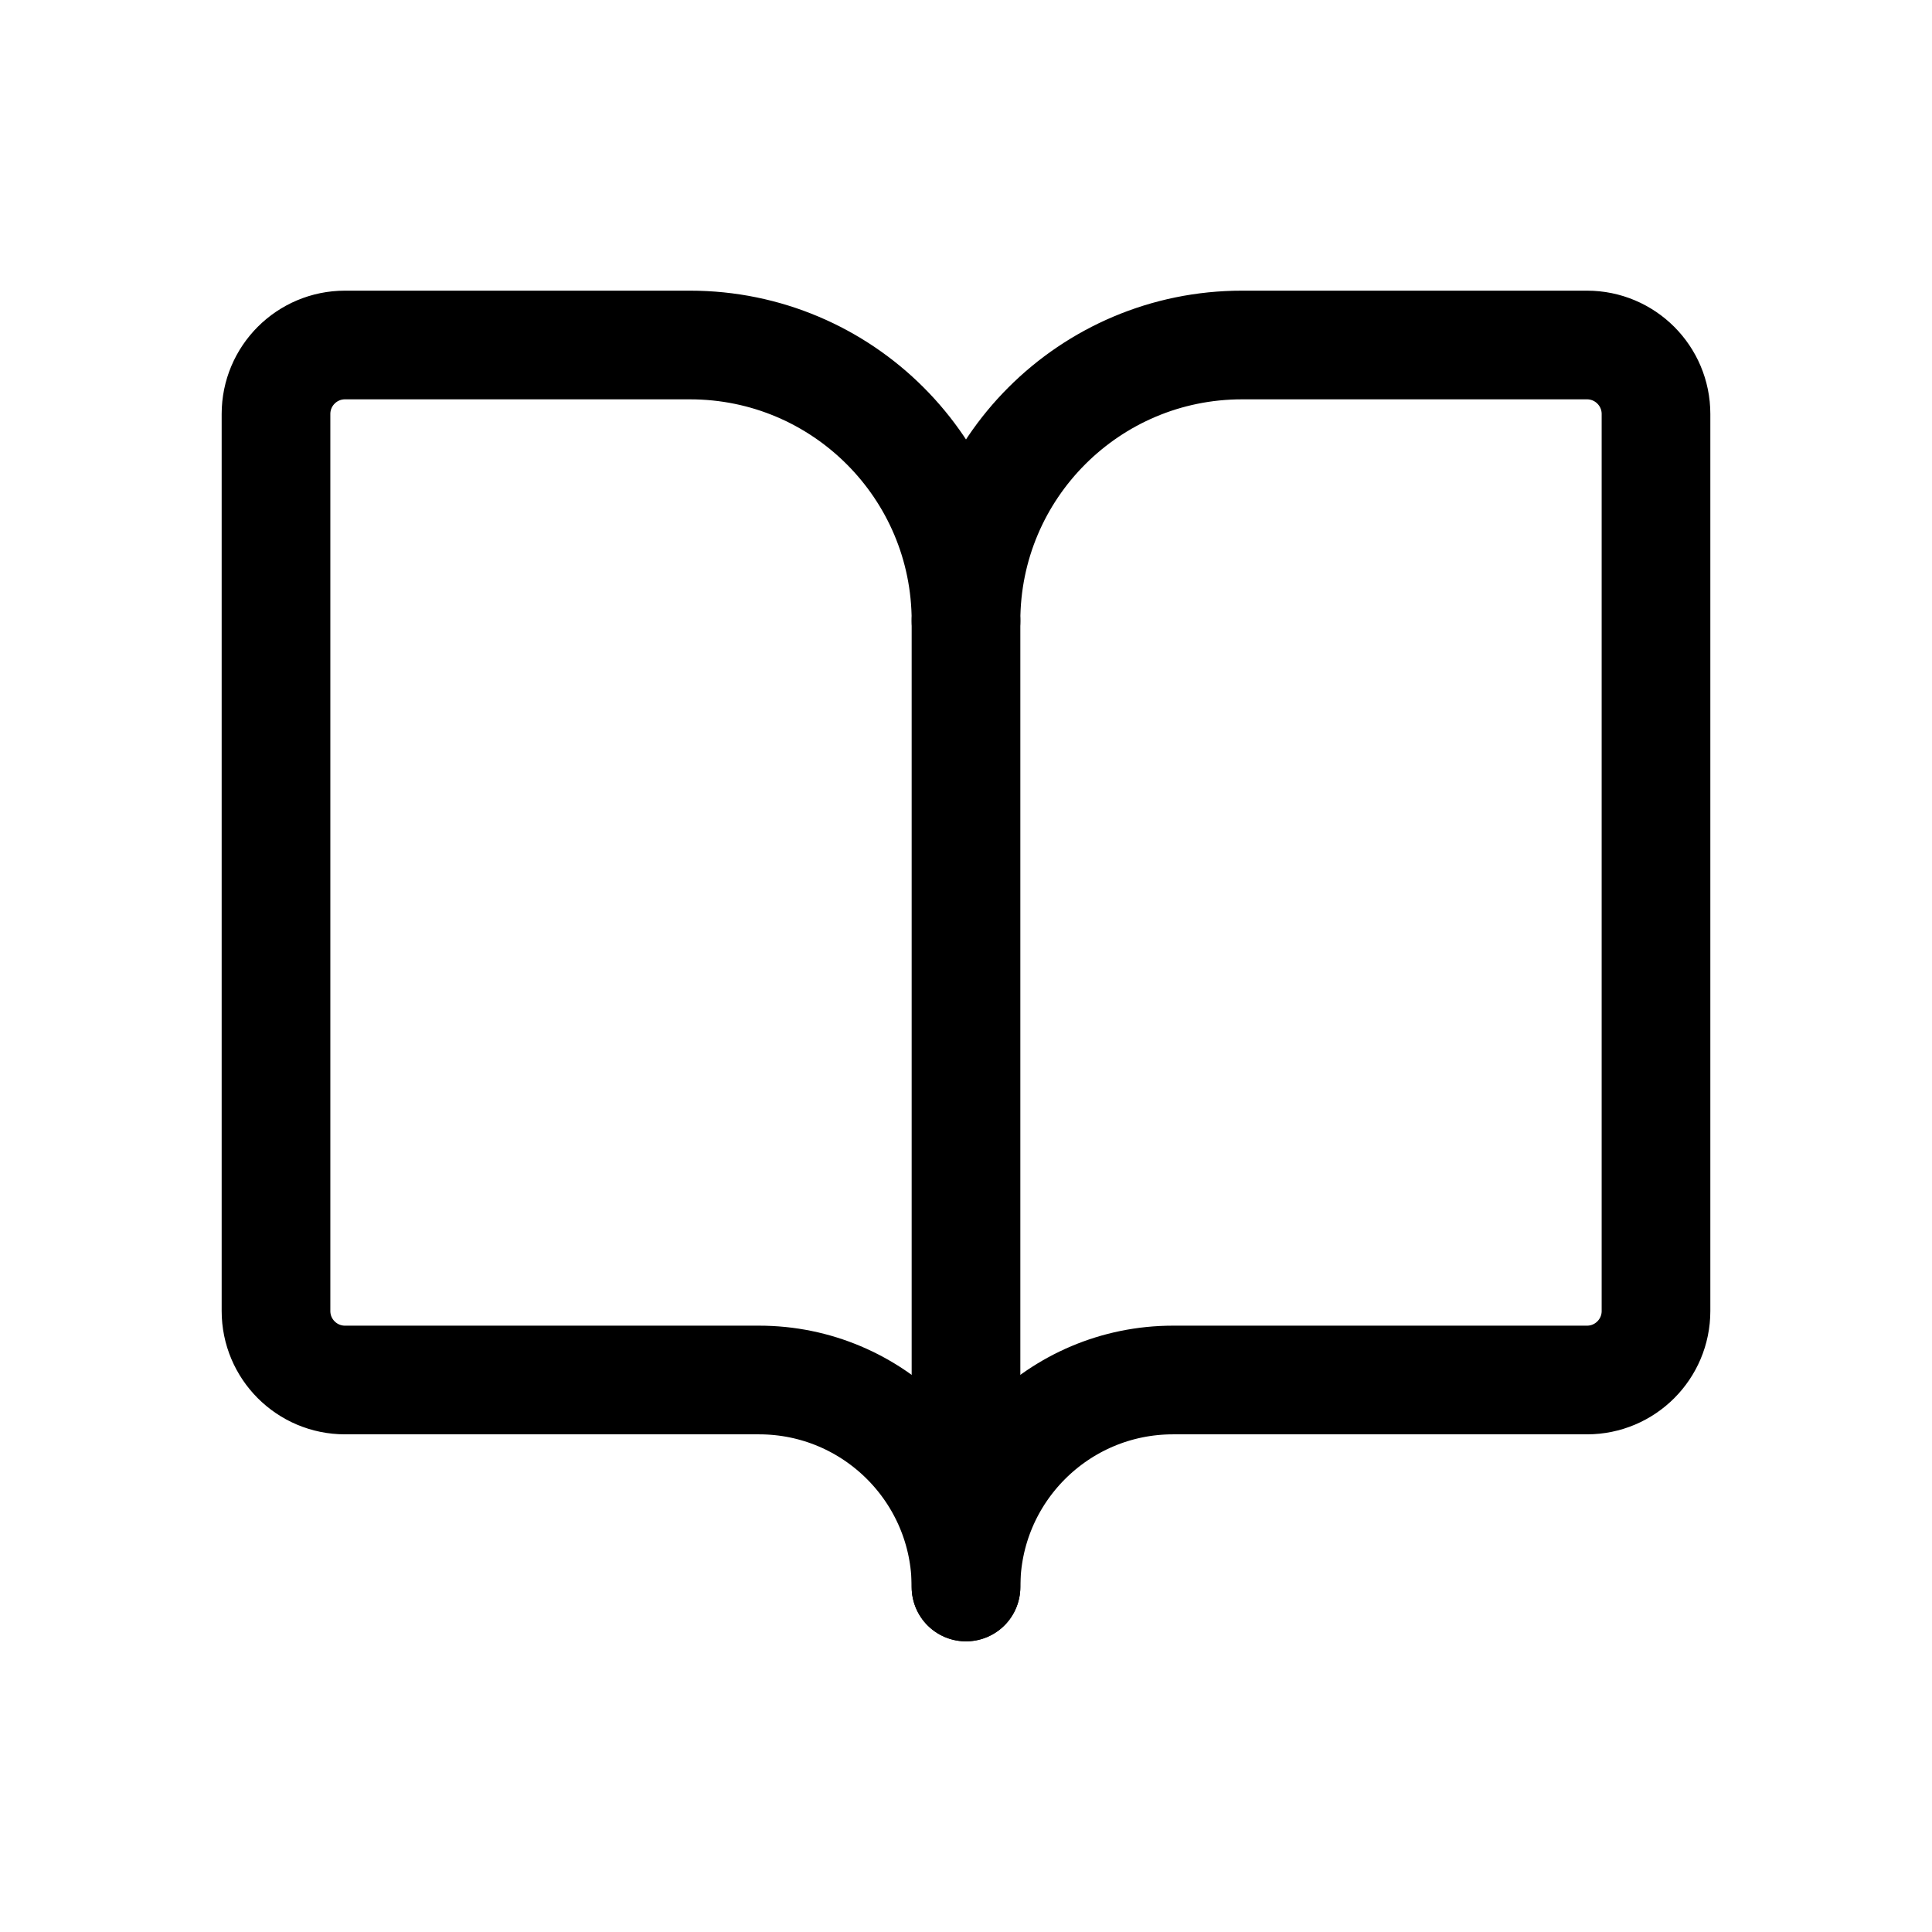
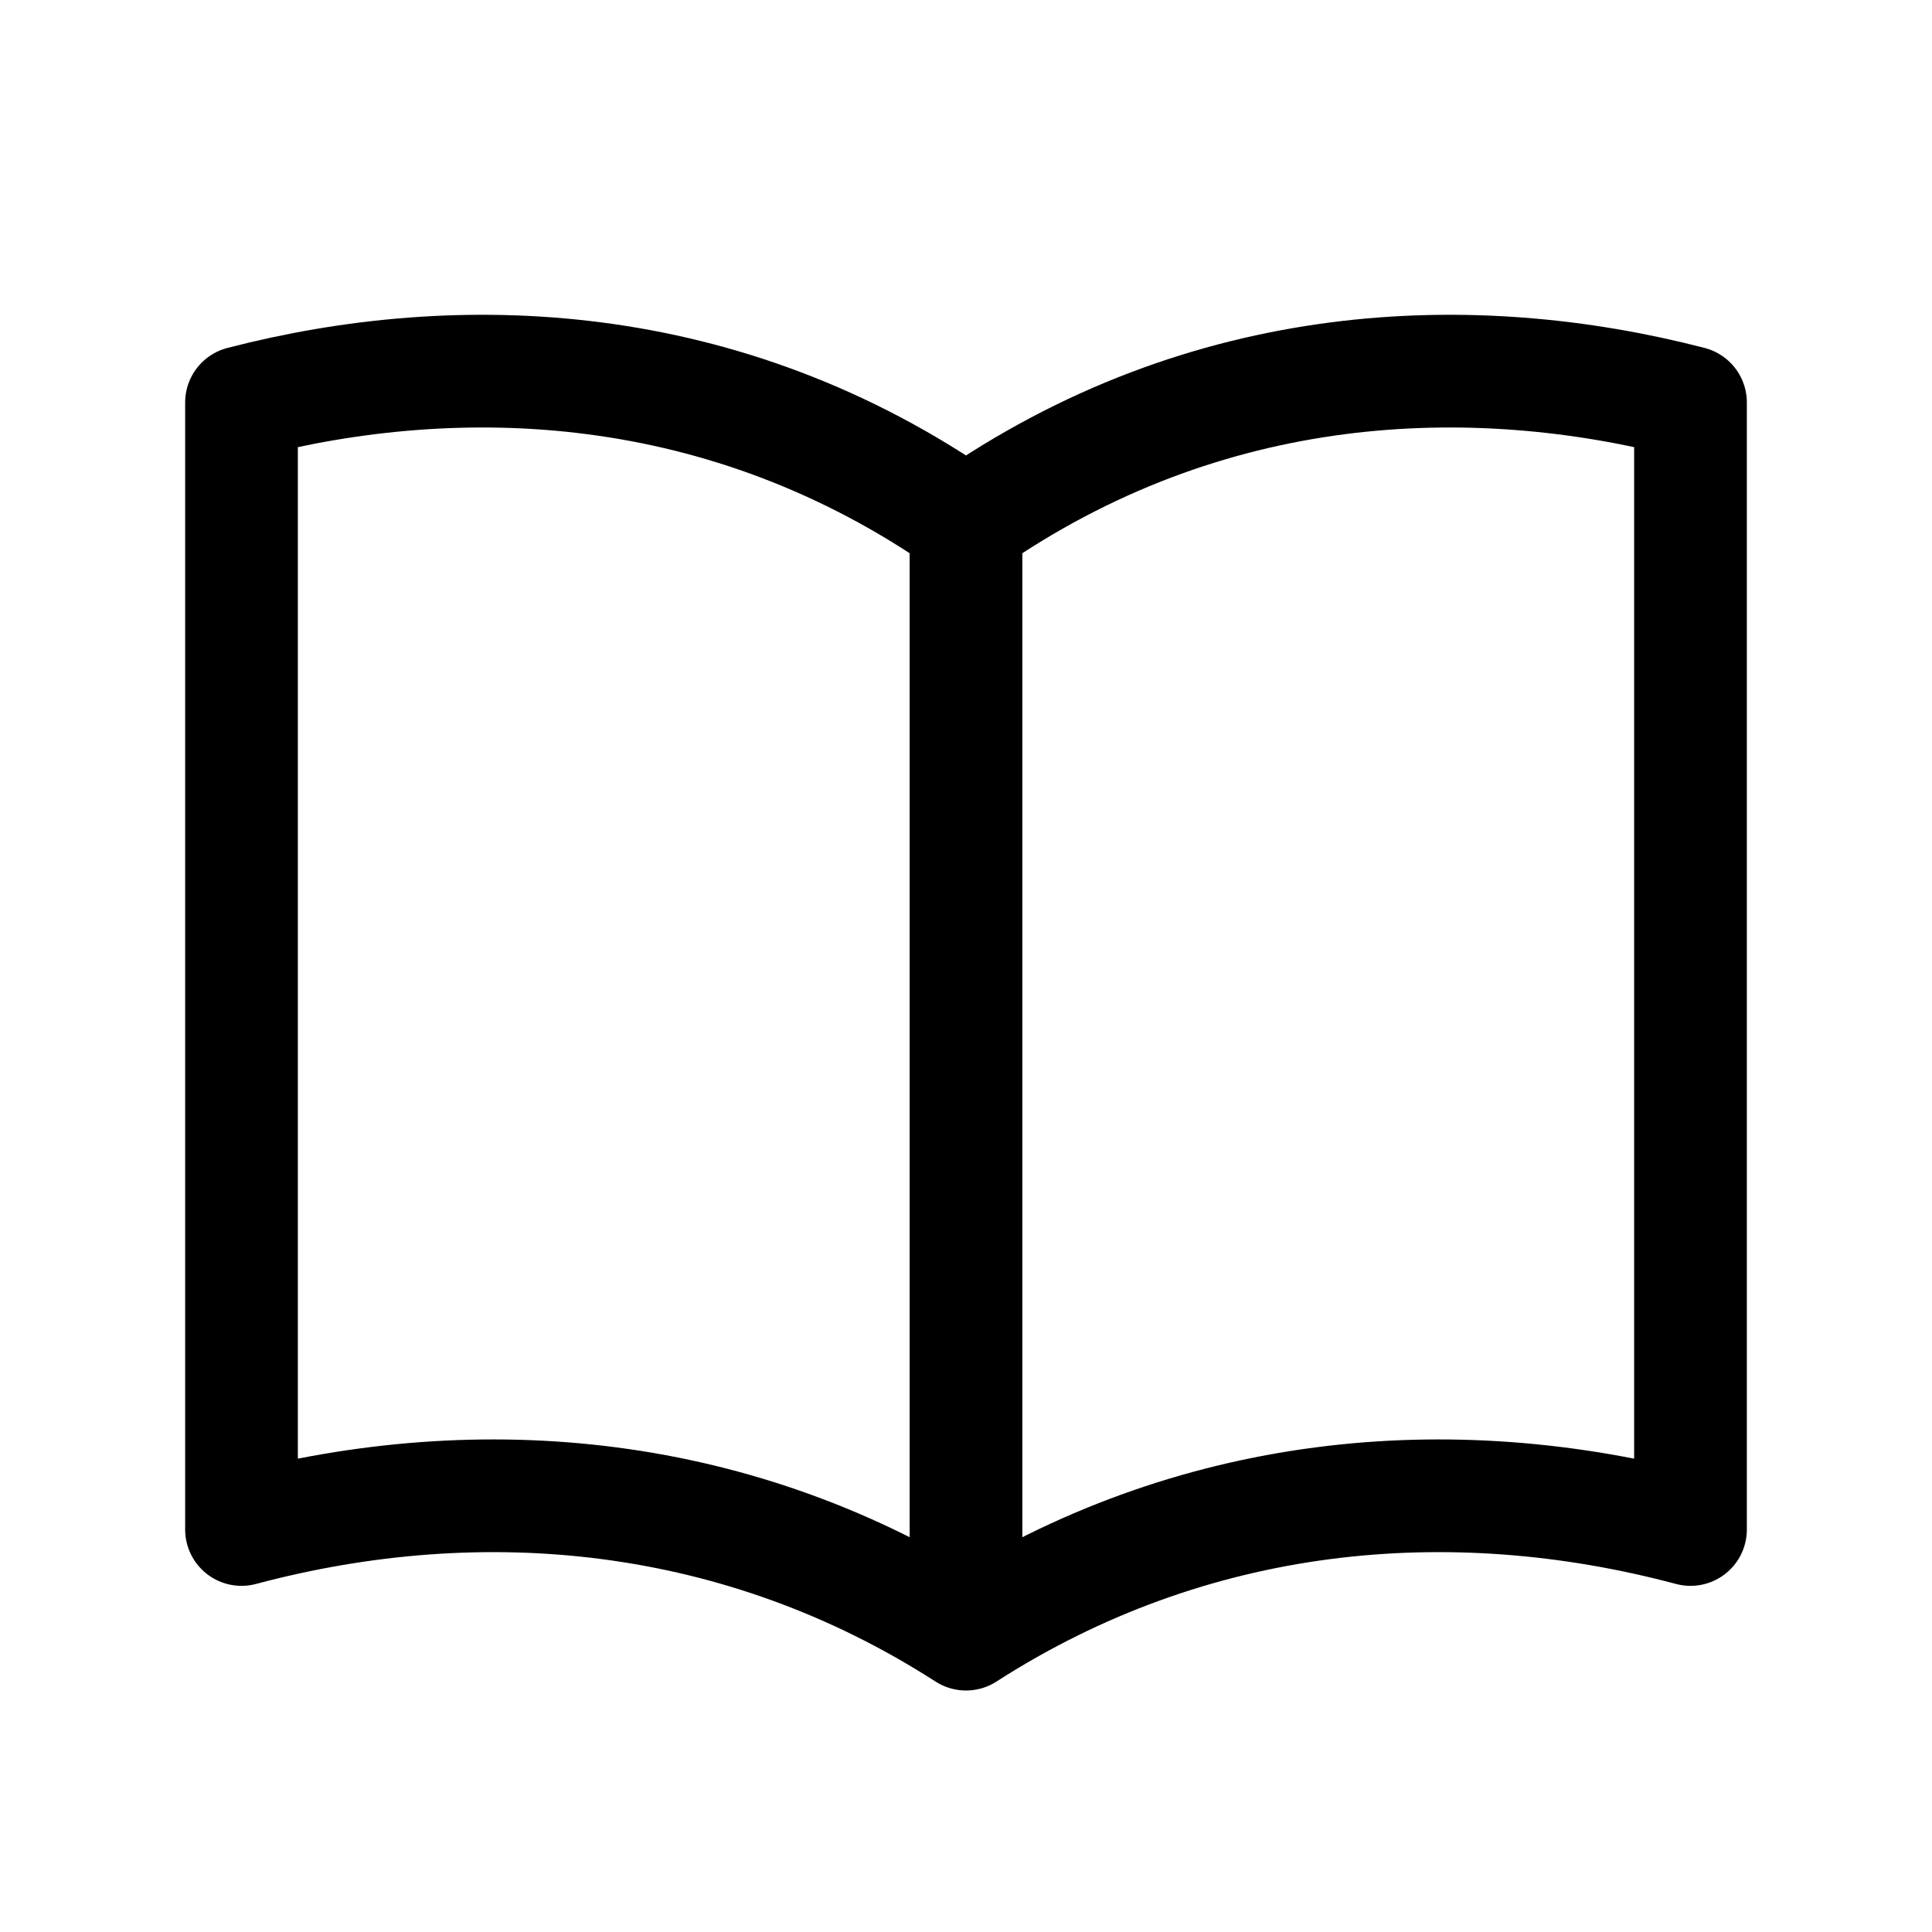
- <svg xmlns="http://www.w3.org/2000/svg" width="64" height="64" viewBox="-2 -2 28 28" fill="none" stroke="currentColor" stroke-width="1.575" stroke-linecap="round" stroke-linejoin="round">
-   <path d="M12 7v14" />
-   <path d="M3 18a1 1 0 0 1-1-1V4a1 1 0 0 1 1-1h5a4 4 0 0 1 4 4 4 4 0 0 1 4-4h5a1 1 0 0 1 1 1v13a1 1 0 0 1-1 1h-6a3 3 0 0 0-3 3 3 3 0 0 0-3-3z" />
+ <svg xmlns="http://www.w3.org/2000/svg" width="64" height="64" viewBox="0 0 24 24" fill="none" stroke="currentColor" stroke-width="1.4" stroke-linecap="round" stroke-linejoin="round">
+   <path d="M12 6.5C9 4.4 5.7 4.3 3 5v14c3-.8 6.2-.5 9 1.3 2.8-1.8 6-2.1 9-1.3V5c-2.7-.7-6-.6-9 1.5ZM12 6.5v13.8" />
</svg>
